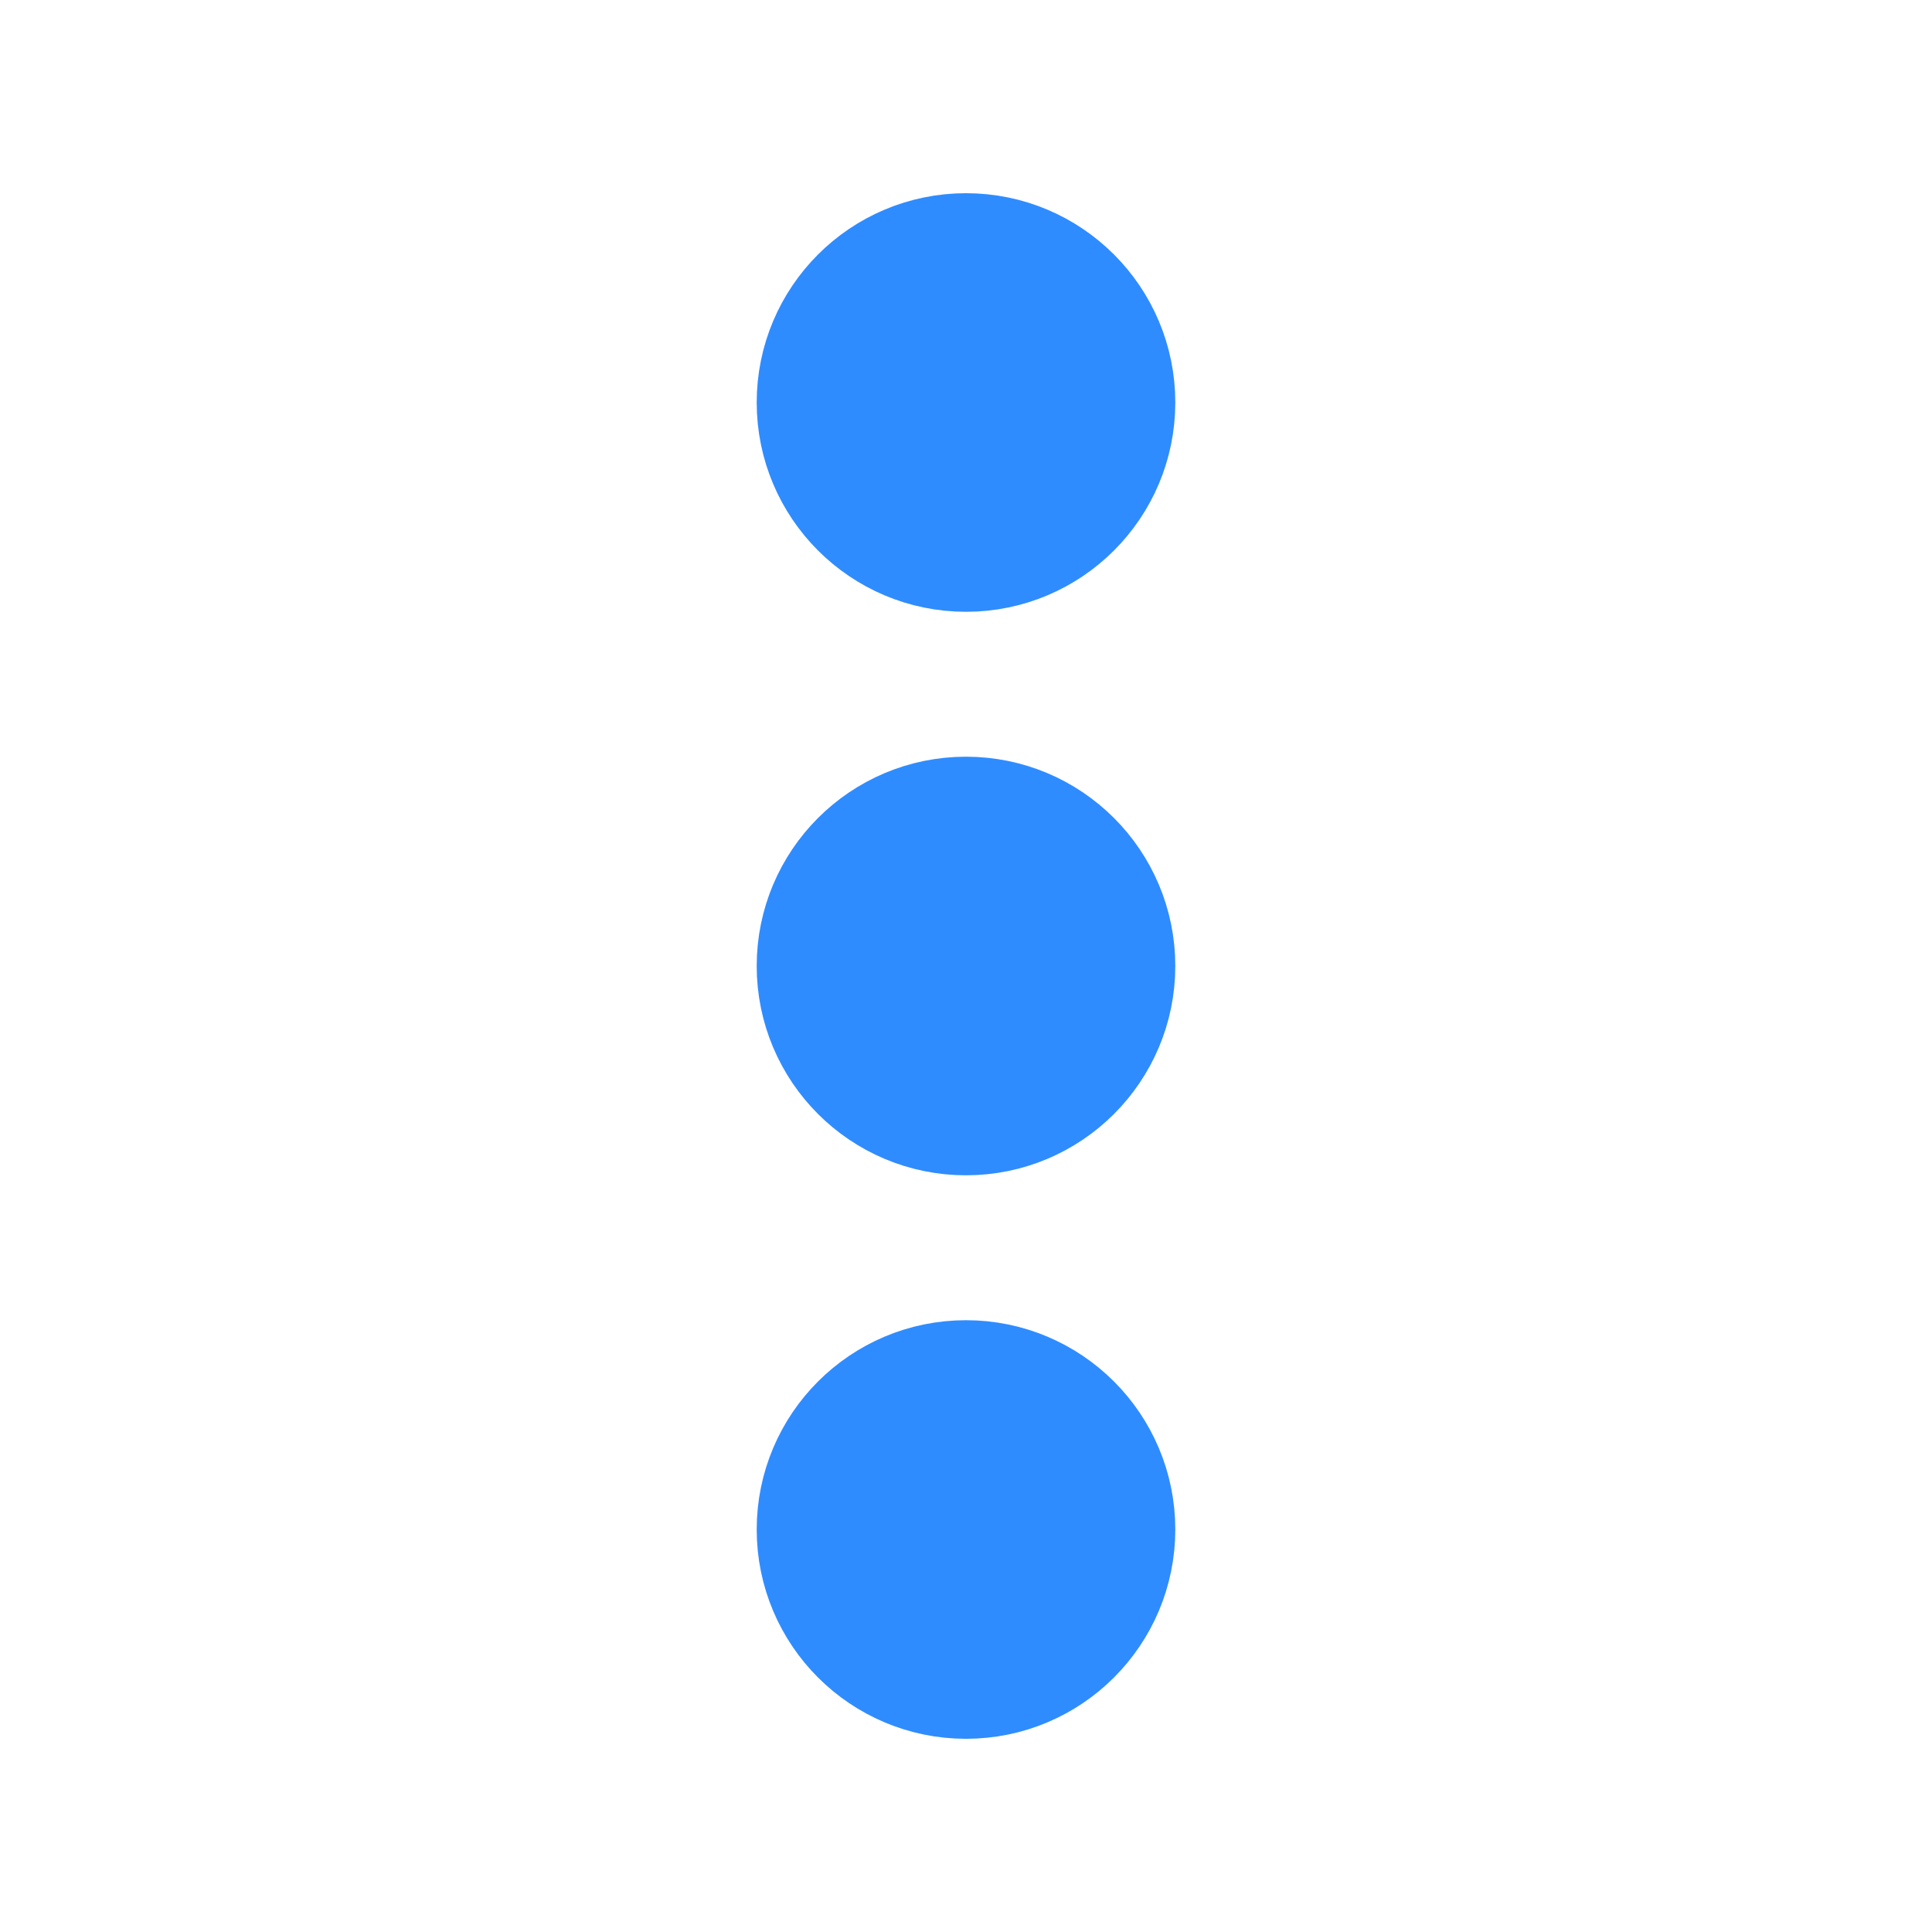
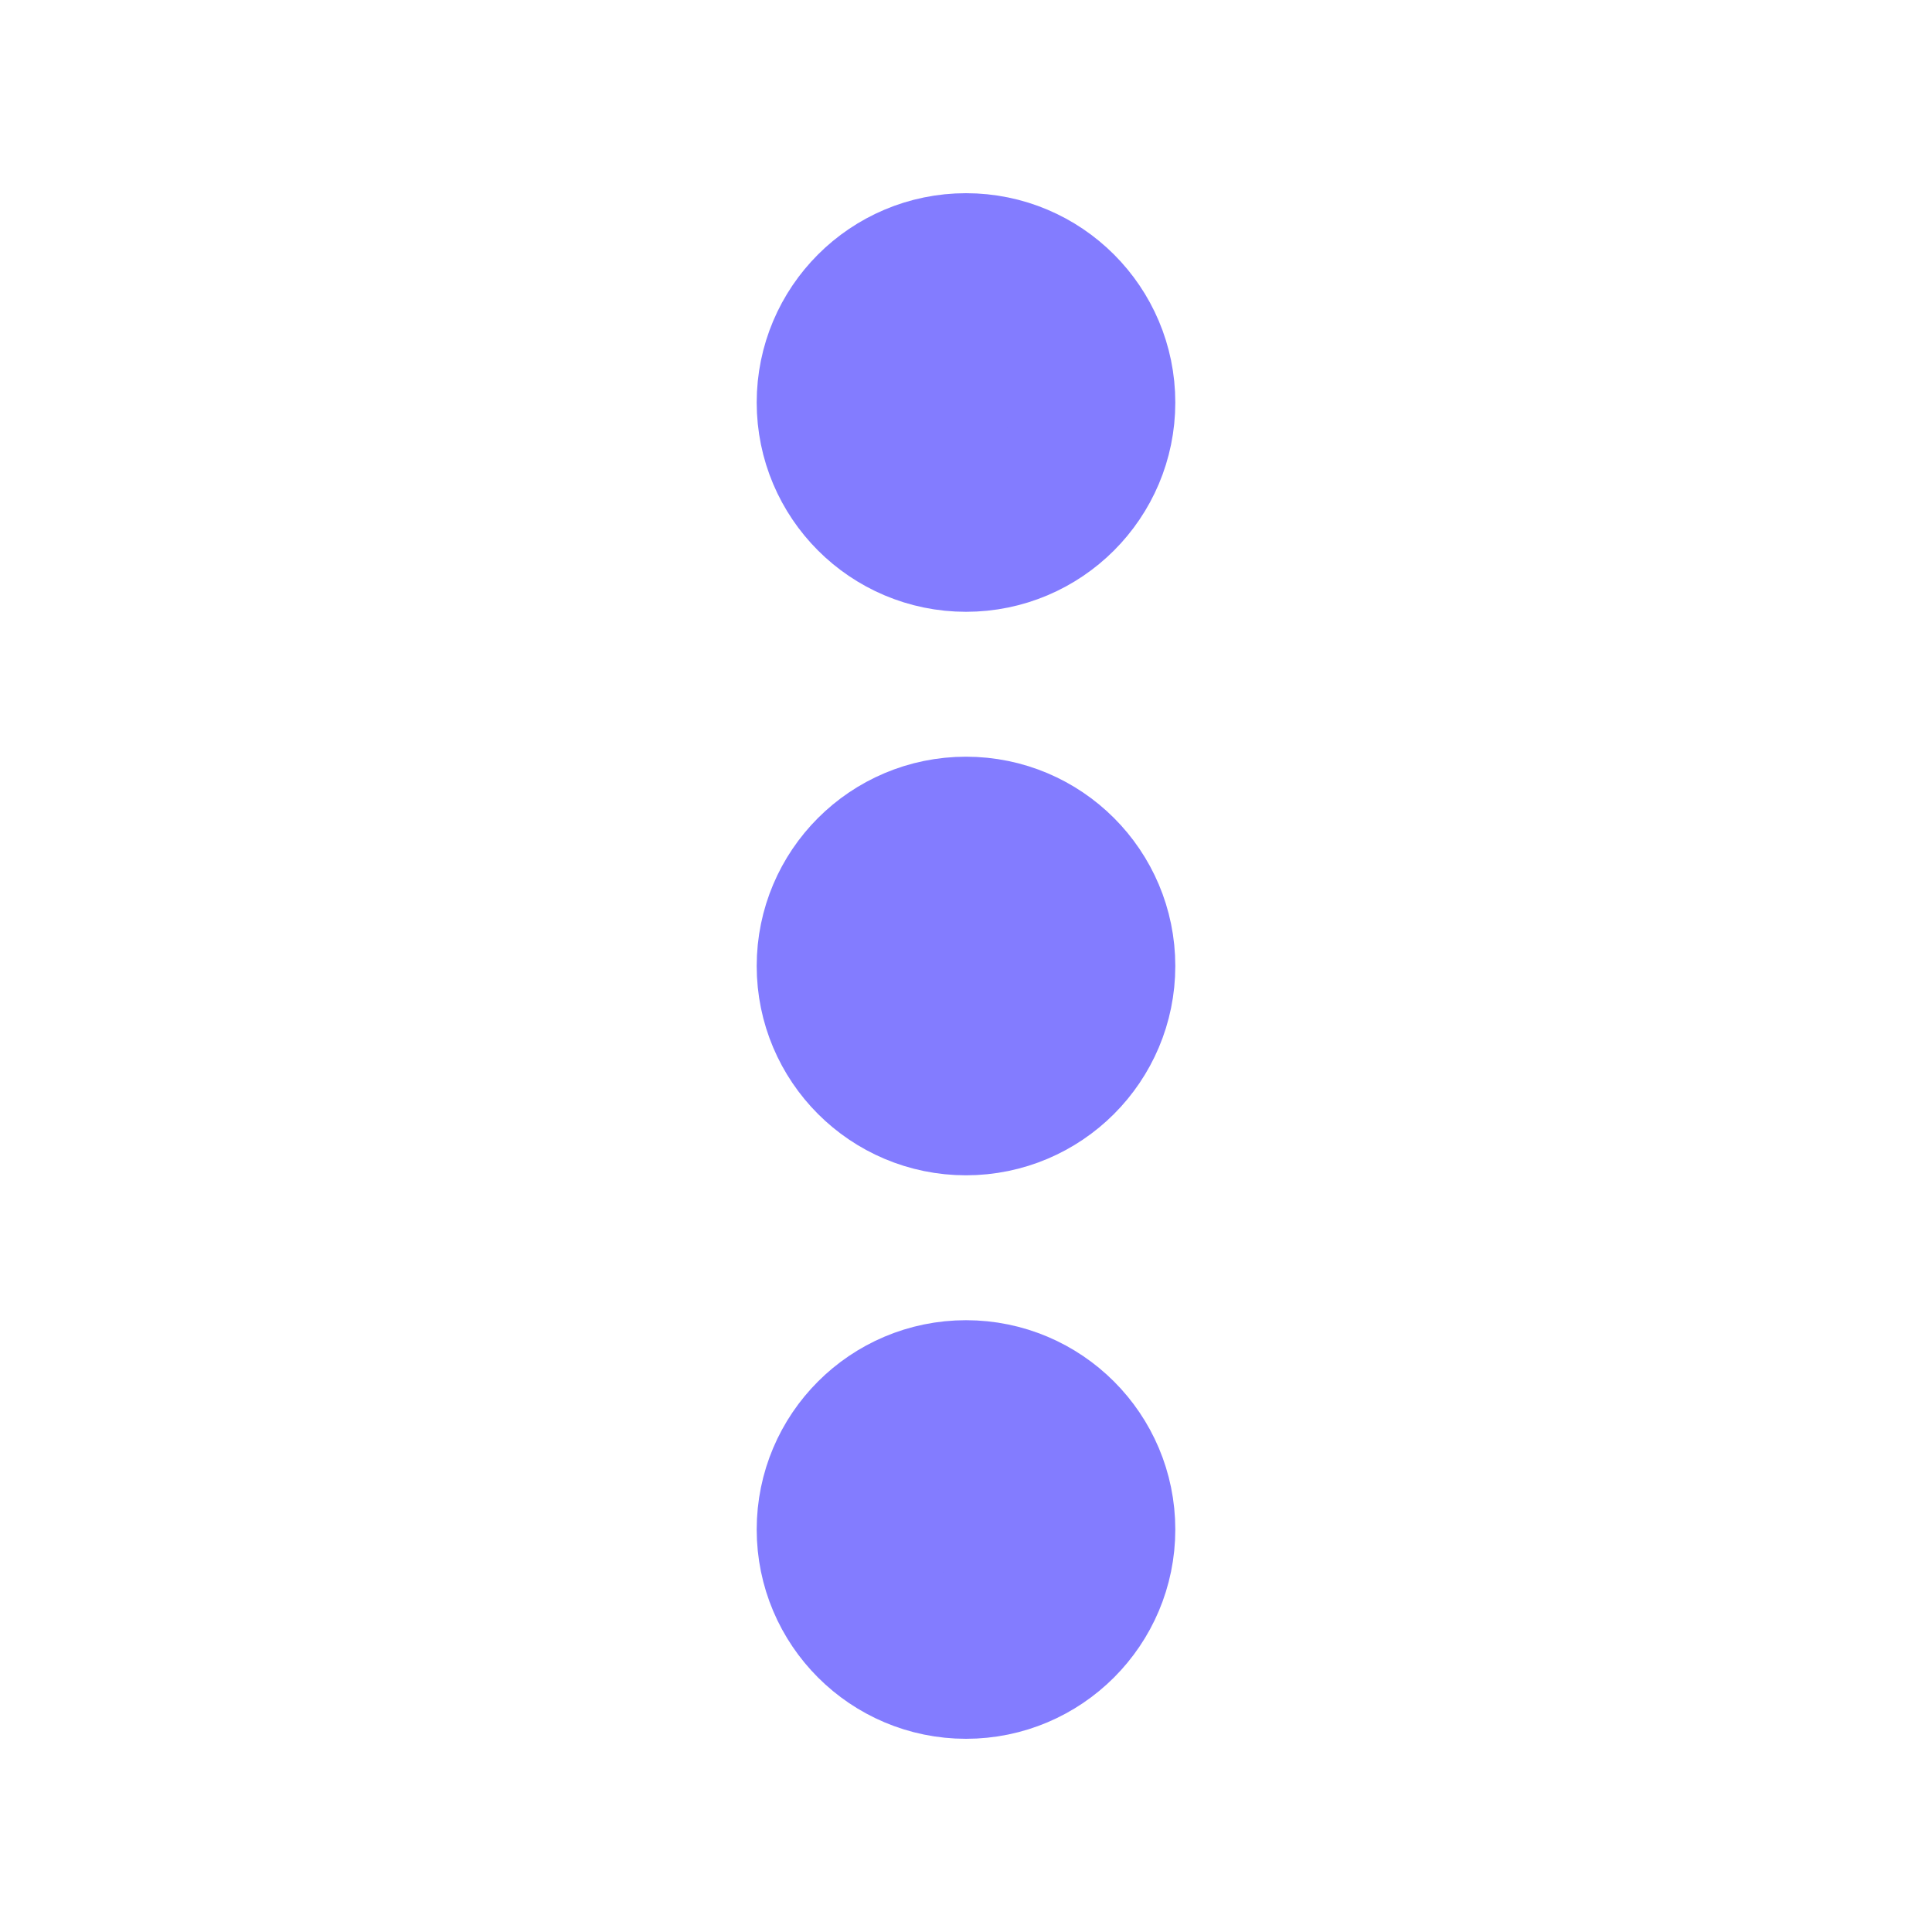
- <svg xmlns="http://www.w3.org/2000/svg" width="48" height="48" viewBox="0 0 24 24" fill="none" stroke="#2f8cff" stroke-width="2" stroke-linecap="round" stroke-linejoin="round">
-   <circle cx="12" cy="5" r="1.6" fill="#2f8cff" />
-   <circle cx="12" cy="12" r="1.6" fill="#2f8cff" />
-   <circle cx="12" cy="19" r="1.6" fill="#2f8cff" />
+ <svg xmlns="http://www.w3.org/2000/svg" width="48" height="48" viewBox="0 0 24 24" fill="none" stroke="#837cff" stroke-width="2" stroke-linecap="round" stroke-linejoin="round">
+   <circle cx="12" cy="5" r="1.6" fill="#837cff" />
+   <circle cx="12" cy="12" r="1.6" fill="#837cff" />
+   <circle cx="12" cy="19" r="1.6" fill="#837cff" />
</svg>
